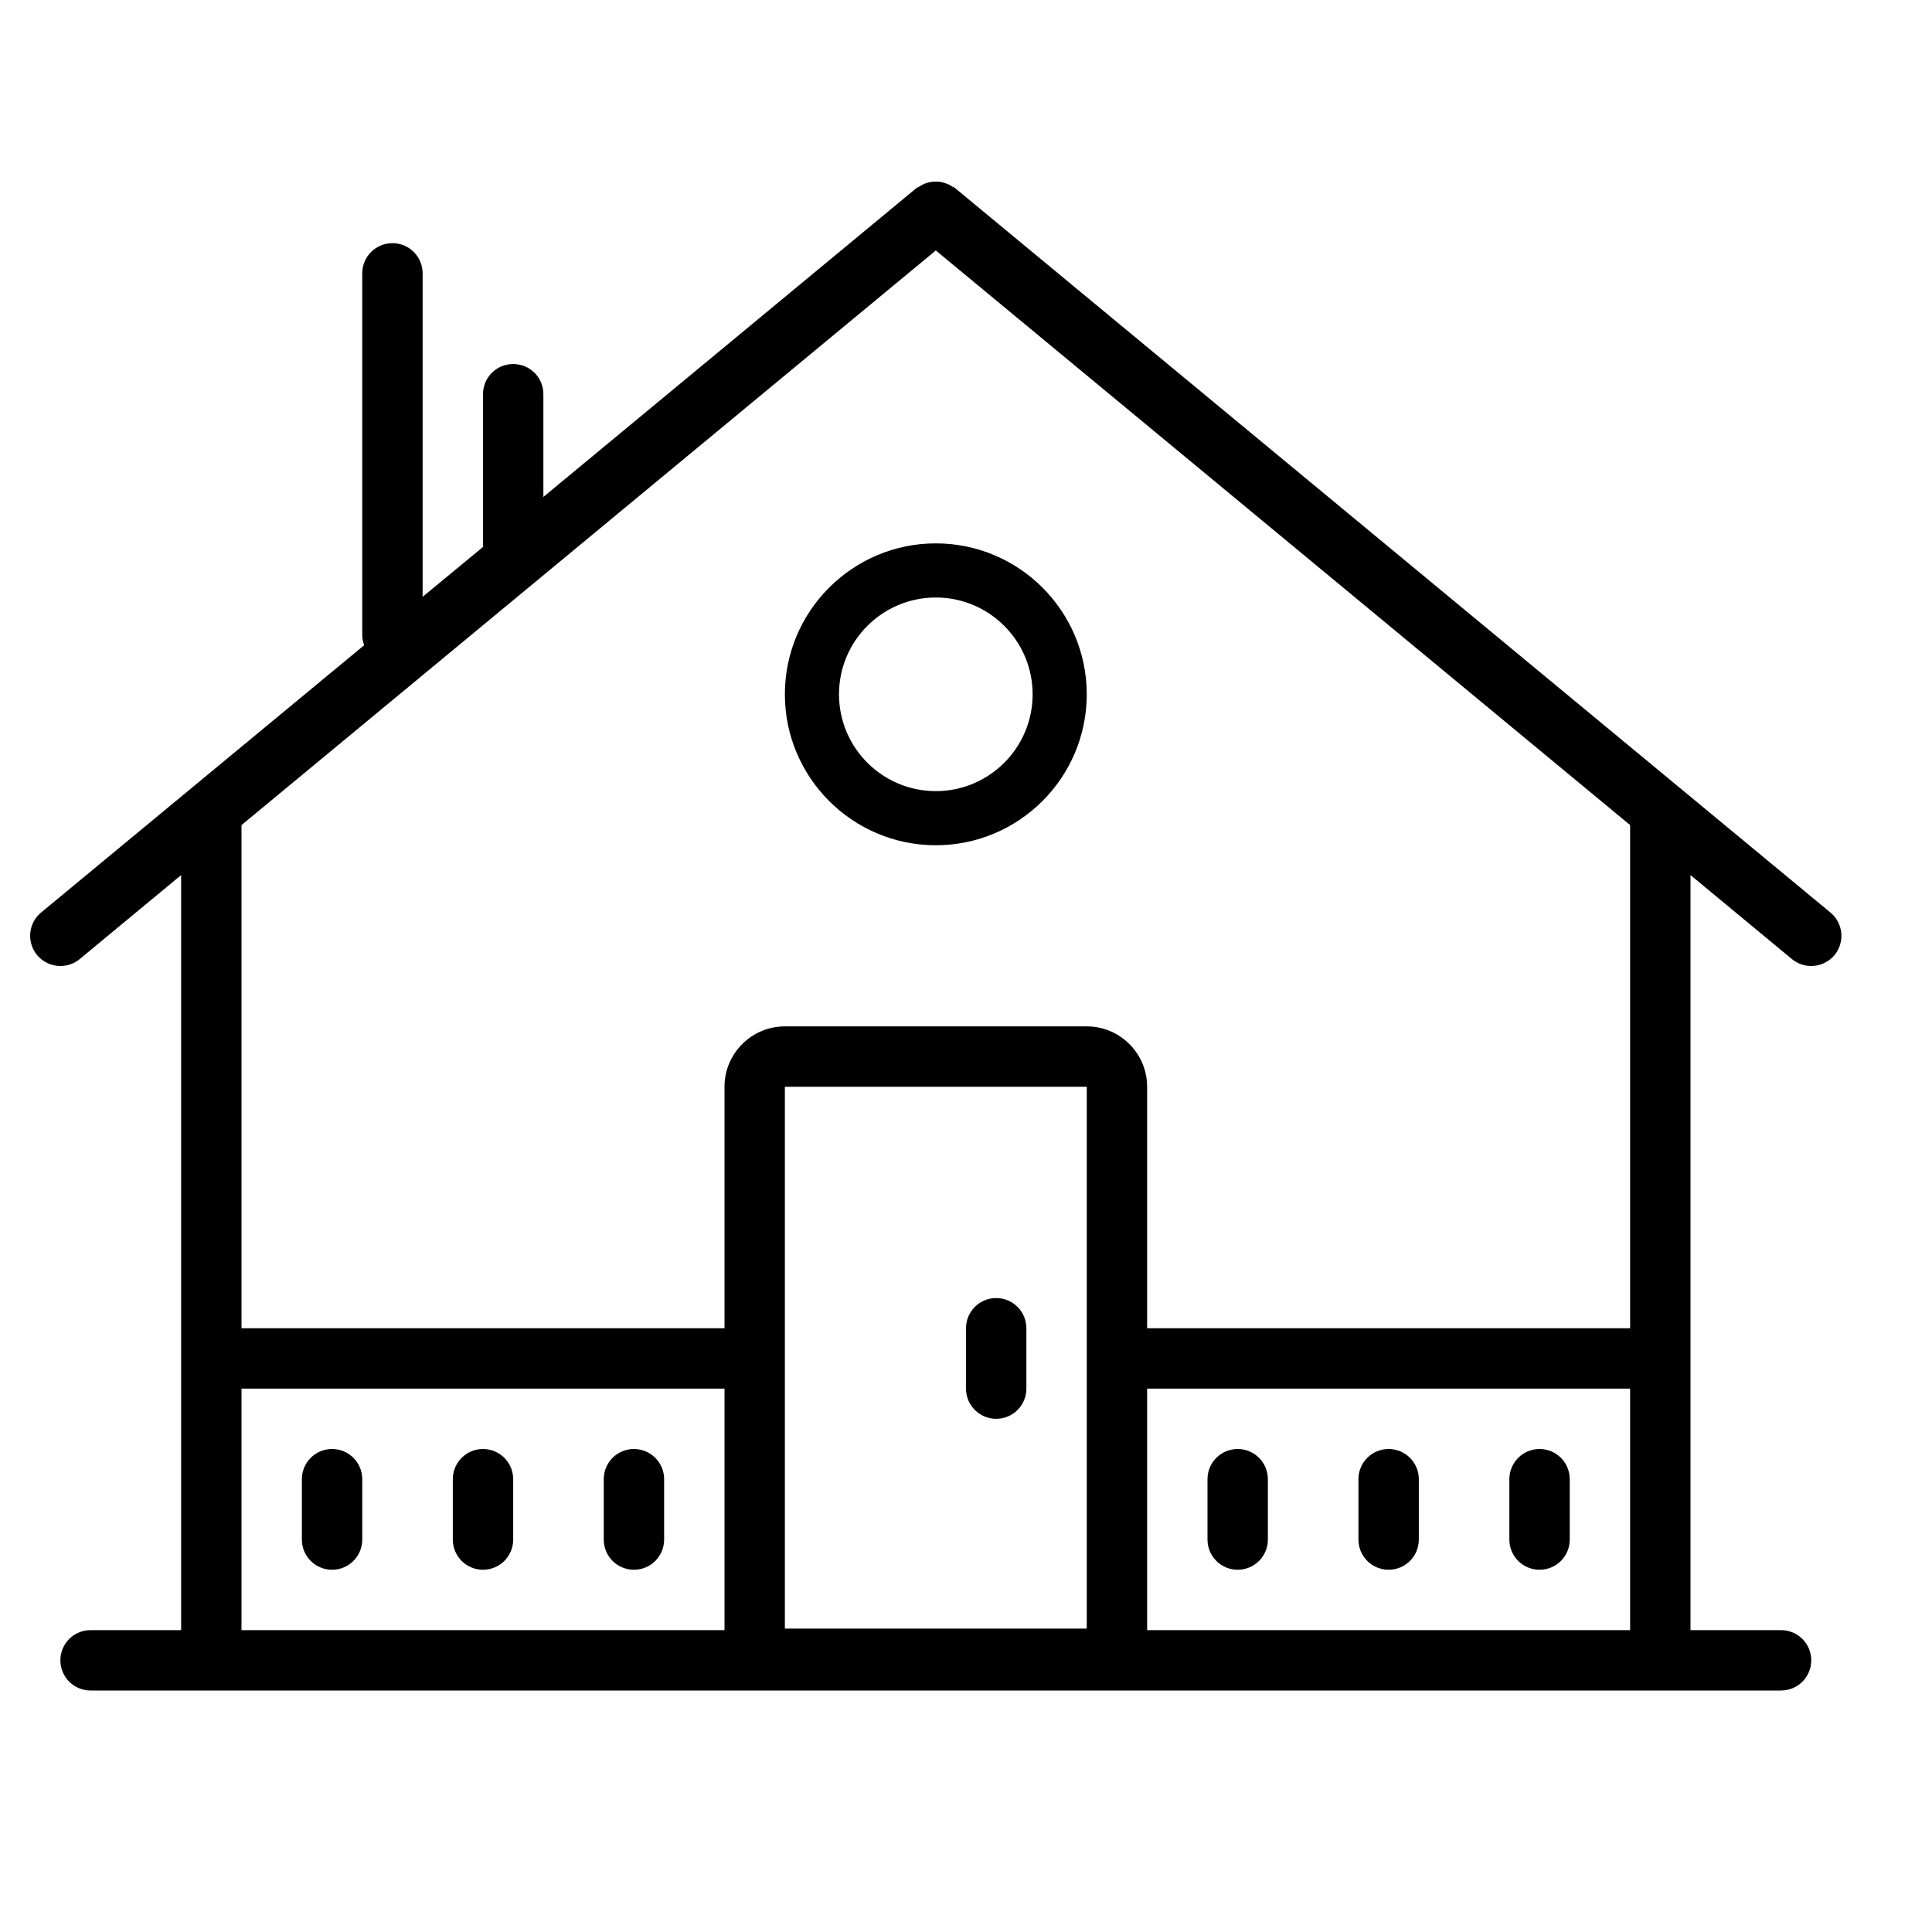
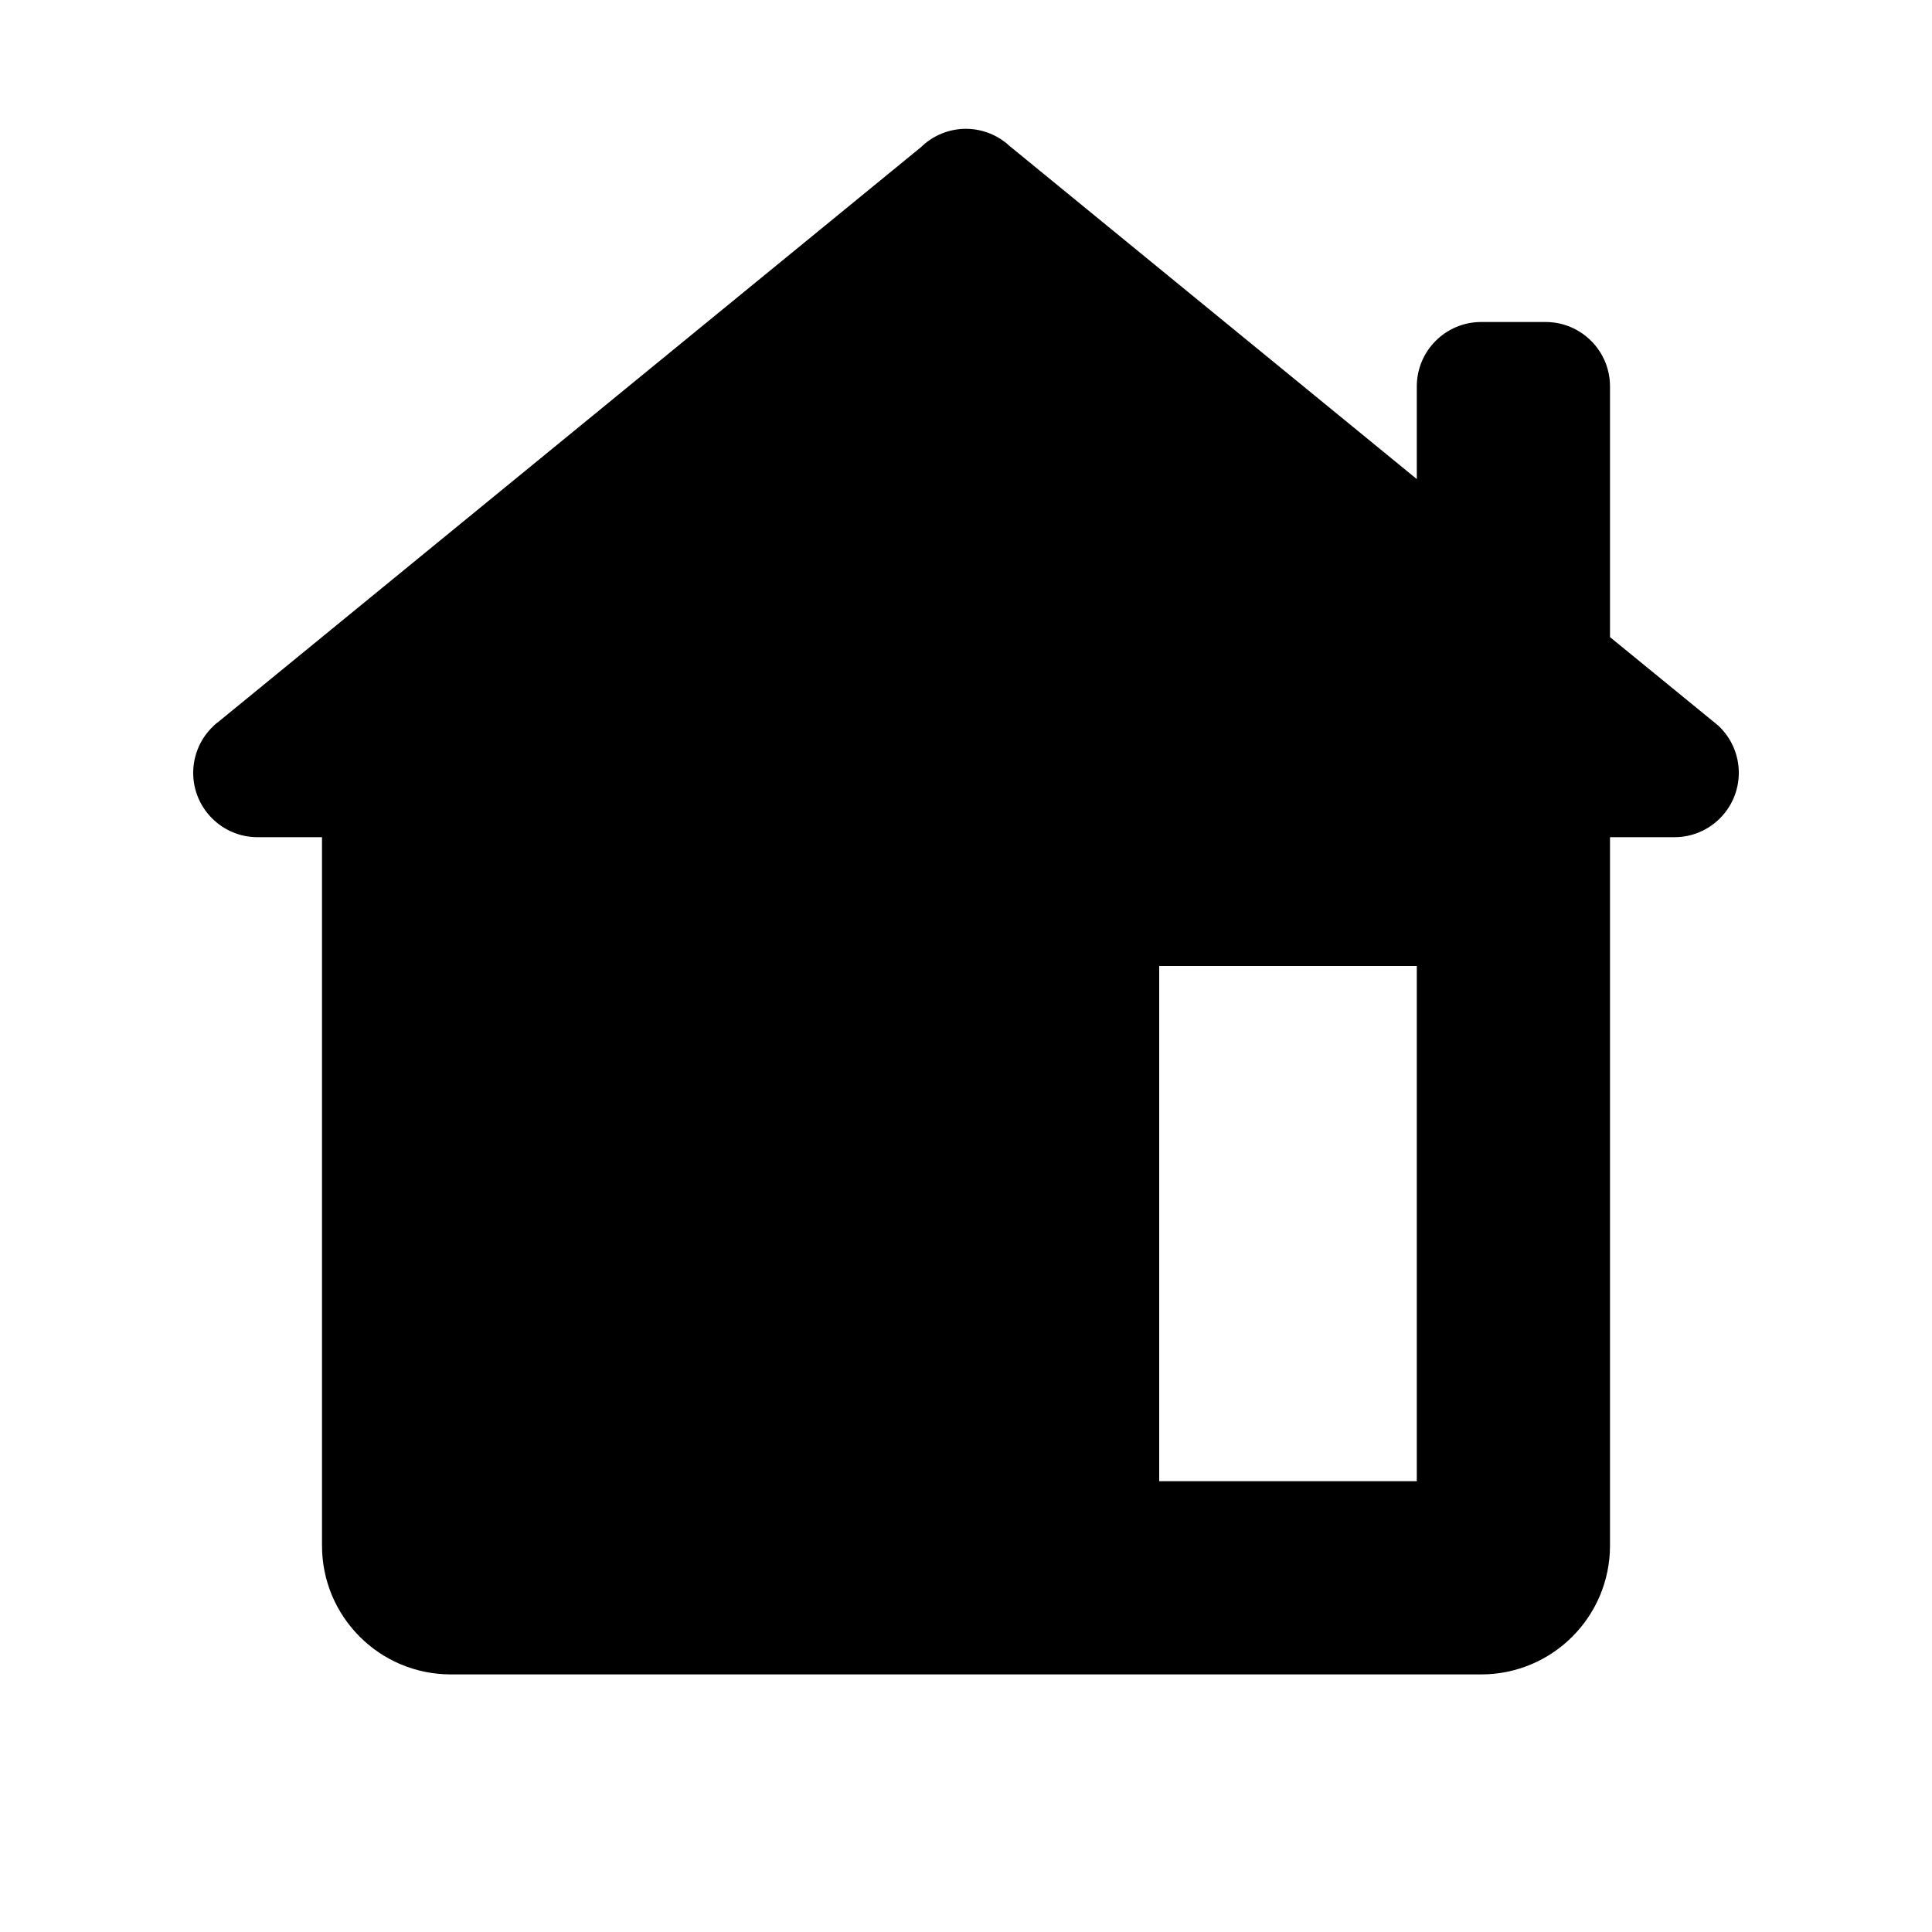
- <svg xmlns="http://www.w3.org/2000/svg" viewBox="0 0 64 64" width="50px" height="50px">
-   <path d="M 30.996 6.016 C 30.934 6.016 30.875 6.02 30.812 6.031 C 30.75 6.047 30.688 6.062 30.625 6.086 C 30.566 6.113 30.512 6.145 30.453 6.18 C 30.426 6.199 30.387 6.207 30.359 6.23 L 18 16.461 L 18 13.059 C 18 12.504 17.555 12.059 17 12.059 C 16.445 12.059 16 12.504 16 13.059 L 16 18.059 C 16 18.074 16.008 18.09 16.012 18.109 L 14 19.77 L 14 9.055 C 14 8.504 13.555 8.055 13 8.055 C 12.445 8.055 12 8.504 12 9.055 L 12 21.059 C 12 21.168 12.031 21.273 12.062 21.375 L 1.359 30.23 C 0.934 30.582 0.879 31.211 1.227 31.637 C 1.426 31.875 1.715 32 2 32 C 2.227 32 2.453 31.926 2.641 31.77 L 6 28.988 L 6 54 L 3 54 C 2.445 54 2 54.449 2 55 C 2 55.551 2.445 56 3 56 L 59 56 C 59.555 56 60 55.551 60 55 C 60 54.449 59.555 54 59 54 L 56 54 L 56 28.988 L 59.359 31.77 C 59.547 31.926 59.773 32 60 32 C 60.285 32 60.57 31.875 60.77 31.641 C 61.121 31.211 61.062 30.582 60.637 30.23 L 31.637 6.23 C 31.609 6.207 31.574 6.199 31.543 6.18 C 31.484 6.141 31.43 6.109 31.363 6.086 C 31.305 6.062 31.25 6.047 31.188 6.031 C 31.125 6.02 31.062 6.016 30.996 6.016 Z M 31 8.297 L 54 27.332 L 54 44 L 38 44 L 38 36 C 38 34.898 37.102 34 36 34 L 26 34 C 24.898 34 24 34.898 24 36 L 24 44 L 8 44 L 8 27.332 Z M 31 18 C 28.242 18 26 20.242 26 23 C 26 25.758 28.242 28 31 28 C 33.758 28 36 25.758 36 23 C 36 20.242 33.758 18 31 18 Z M 31 19.793 C 32.77 19.793 34.207 21.23 34.207 23 C 34.207 24.77 32.77 26.207 31 26.207 C 29.23 26.207 27.793 24.77 27.793 23 C 27.793 21.23 29.23 19.793 31 19.793 Z M 26 36 L 36 36 L 36 53.949 L 26 53.949 Z M 33 43 C 32.445 43 32 43.449 32 44 L 32 46 C 32 46.551 32.445 47 33 47 C 33.555 47 34 46.551 34 46 L 34 44 C 34 43.449 33.555 43 33 43 Z M 8 46 L 24 46 L 24 54 L 8 54 Z M 38 46 L 54 46 L 54 54 L 38 54 Z M 11 48 C 10.445 48 10 48.449 10 49 L 10 51 C 10 51.551 10.445 52 11 52 C 11.555 52 12 51.551 12 51 L 12 49 C 12 48.449 11.555 48 11 48 Z M 16 48 C 15.445 48 15 48.449 15 49 L 15 51 C 15 51.551 15.445 52 16 52 C 16.555 52 17 51.551 17 51 L 17 49 C 17 48.449 16.555 48 16 48 Z M 21 48 C 20.445 48 20 48.449 20 49 L 20 51 C 20 51.551 20.445 52 21 52 C 21.555 52 22 51.551 22 51 L 22 49 C 22 48.449 21.555 48 21 48 Z M 41 48 C 40.445 48 40 48.449 40 49 L 40 51 C 40 51.551 40.445 52 41 52 C 41.555 52 42 51.551 42 51 L 42 49 C 42 48.449 41.555 48 41 48 Z M 46 48 C 45.445 48 45 48.449 45 49 L 45 51 C 45 51.551 45.445 52 46 52 C 46.555 52 47 51.551 47 51 L 47 49 C 47 48.449 46.555 48 46 48 Z M 51 48 C 50.445 48 50 48.449 50 49 L 50 51 C 50 51.551 50.445 52 51 52 C 51.555 52 52 51.551 52 51 L 52 49 C 52 48.449 51.555 48 51 48 Z" />
+ <svg xmlns="http://www.w3.org/2000/svg" viewBox="0 0 30 30" width="50px" height="50px">
+   <path d="M 15 2 A 1 1 0 0 0 14.301 2.285 L 3.393 11.207 A 1 1 0 0 0 3.355 11.236 L 3.318 11.268 L 3.318 11.27 A 1 1 0 0 0 3 12 A 1 1 0 0 0 4 13 L 5 13 L 5 24 C 5 25.105 5.895 26 7 26 L 23 26 C 24.105 26 25 25.105 25 24 L 25 13 L 26 13 A 1 1 0 0 0 27 12 A 1 1 0 0 0 26.682 11.268 L 26.666 11.256 A 1 1 0 0 0 26.598 11.199 L 25 9.893 L 25 6 C 25 5.448 24.552 5 24 5 L 23 5 C 22.448 5 22 5.448 22 6 L 22 7.439 L 15.678 2.268 A 1 1 0 0 0 15 2 z M 18 15 L 22 15 L 22 23 L 18 23 L 18 15 z" />
</svg>
